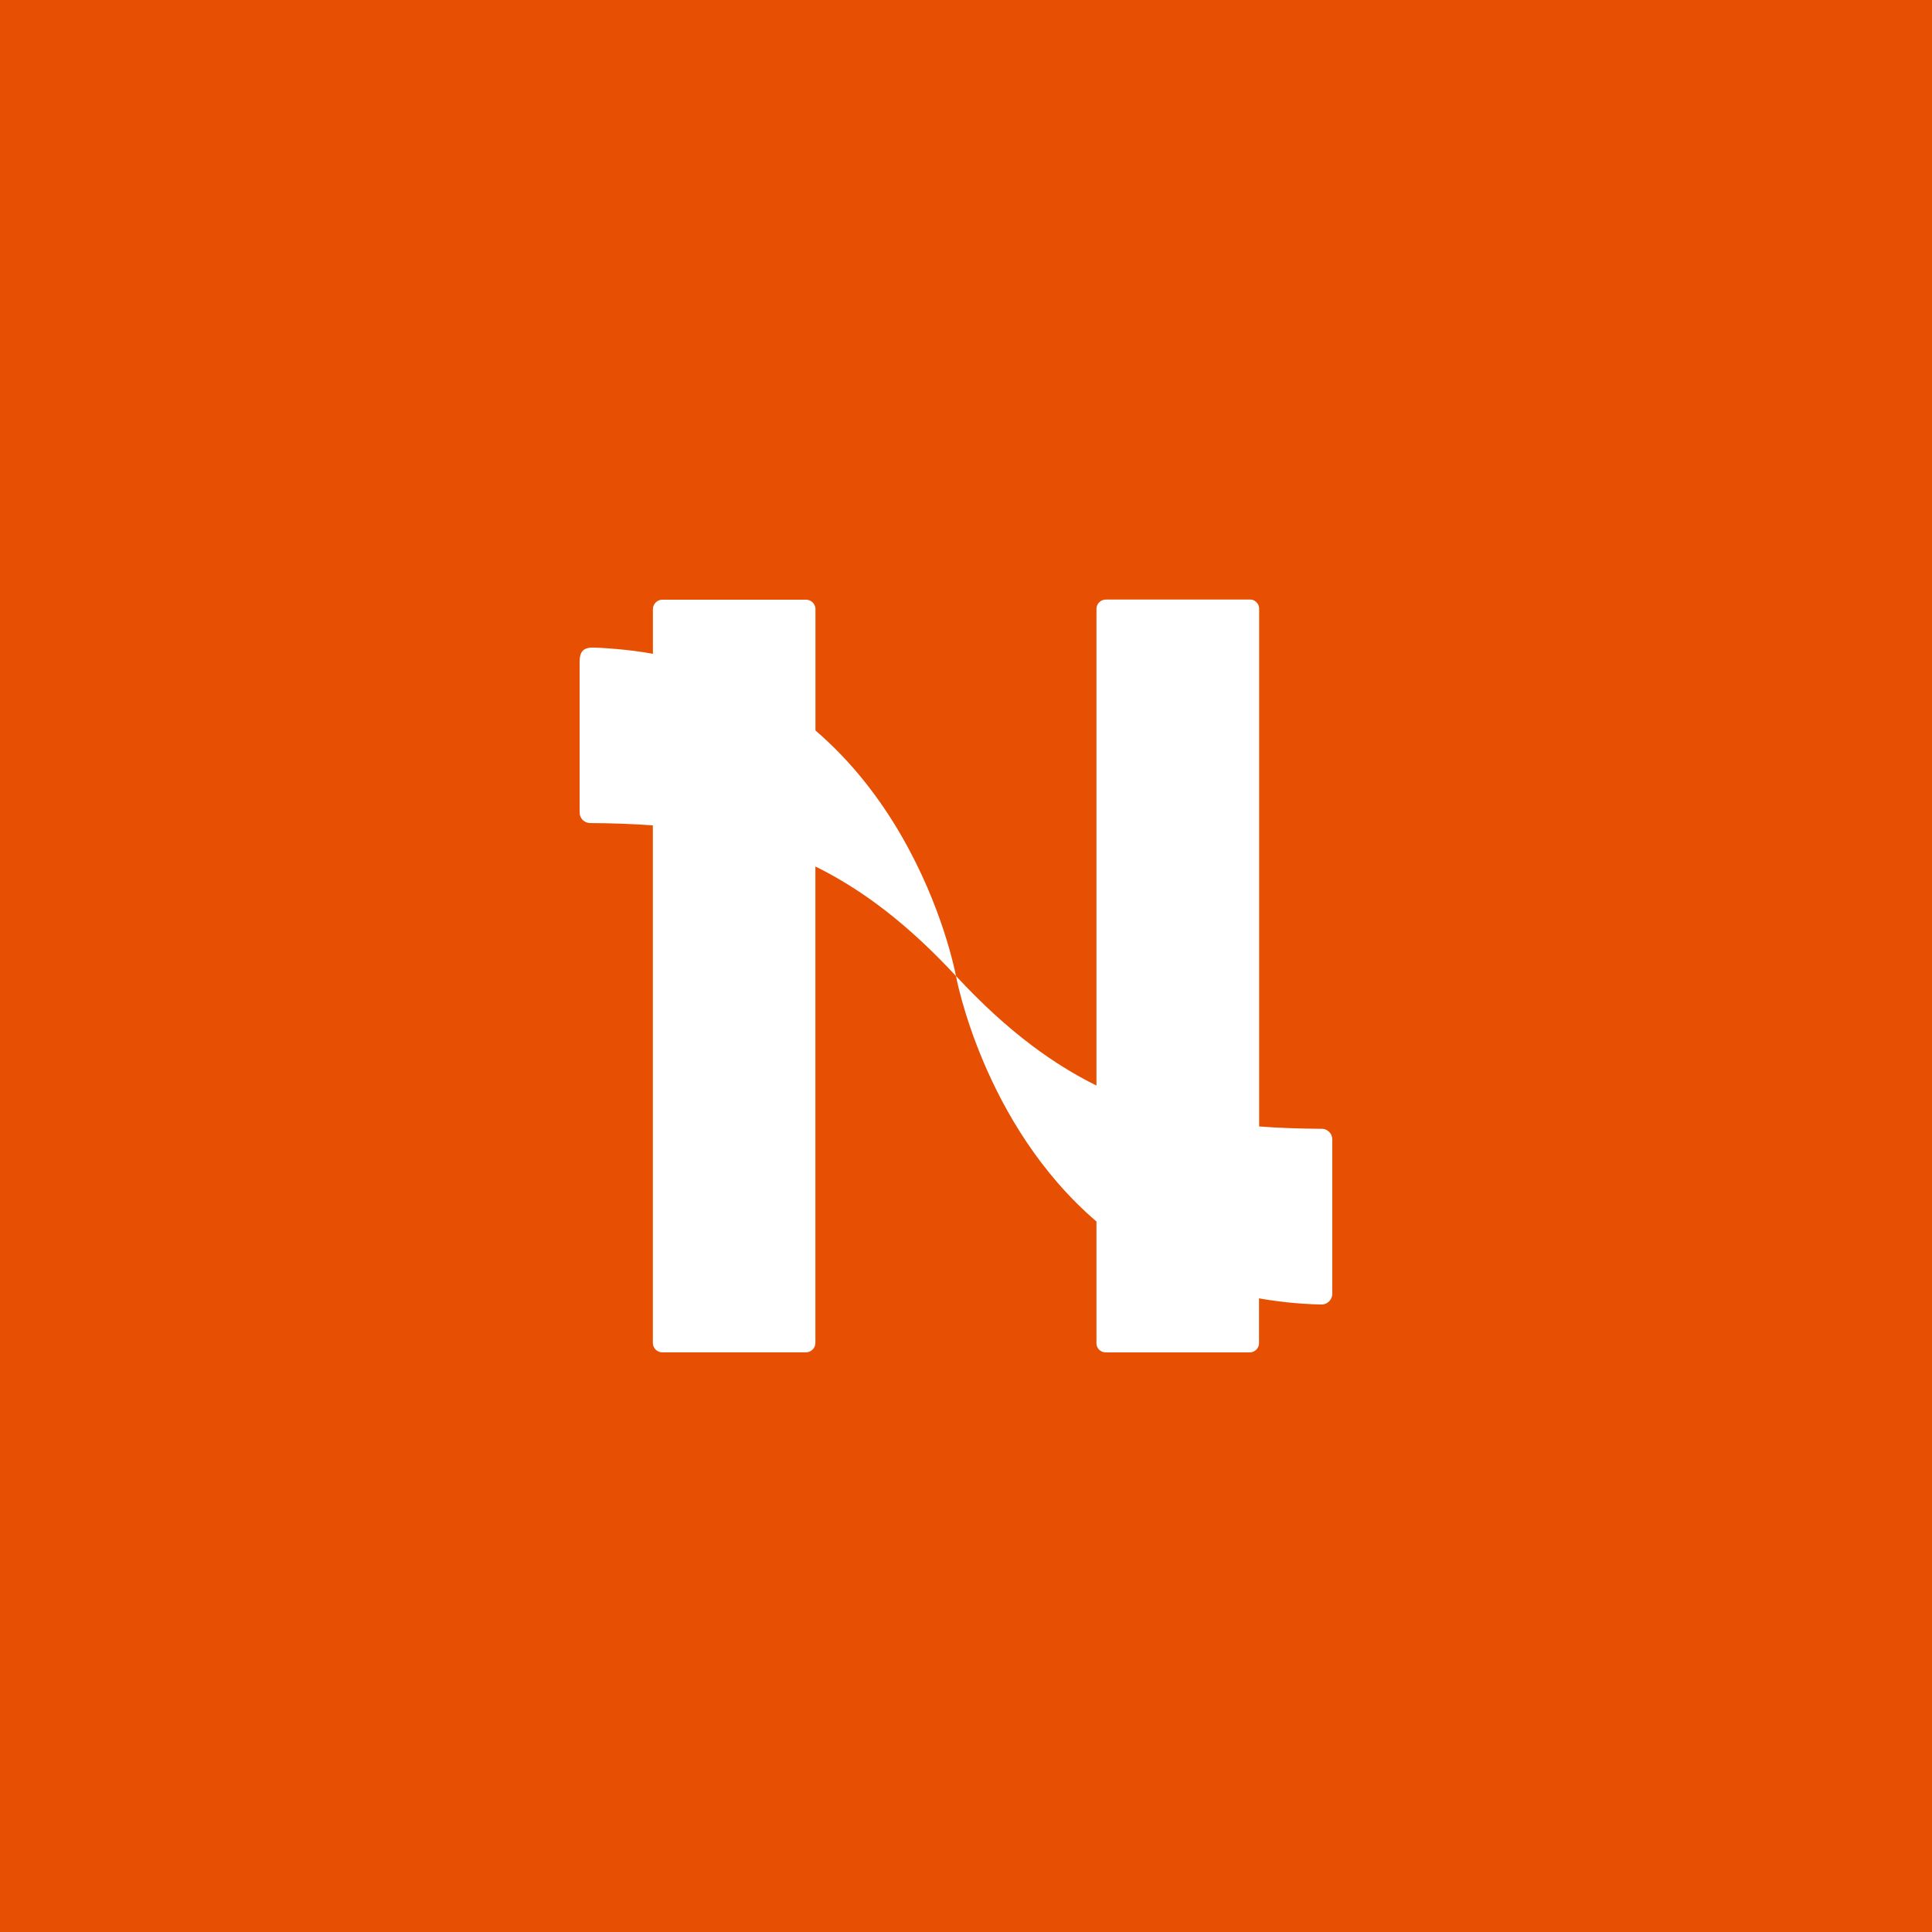
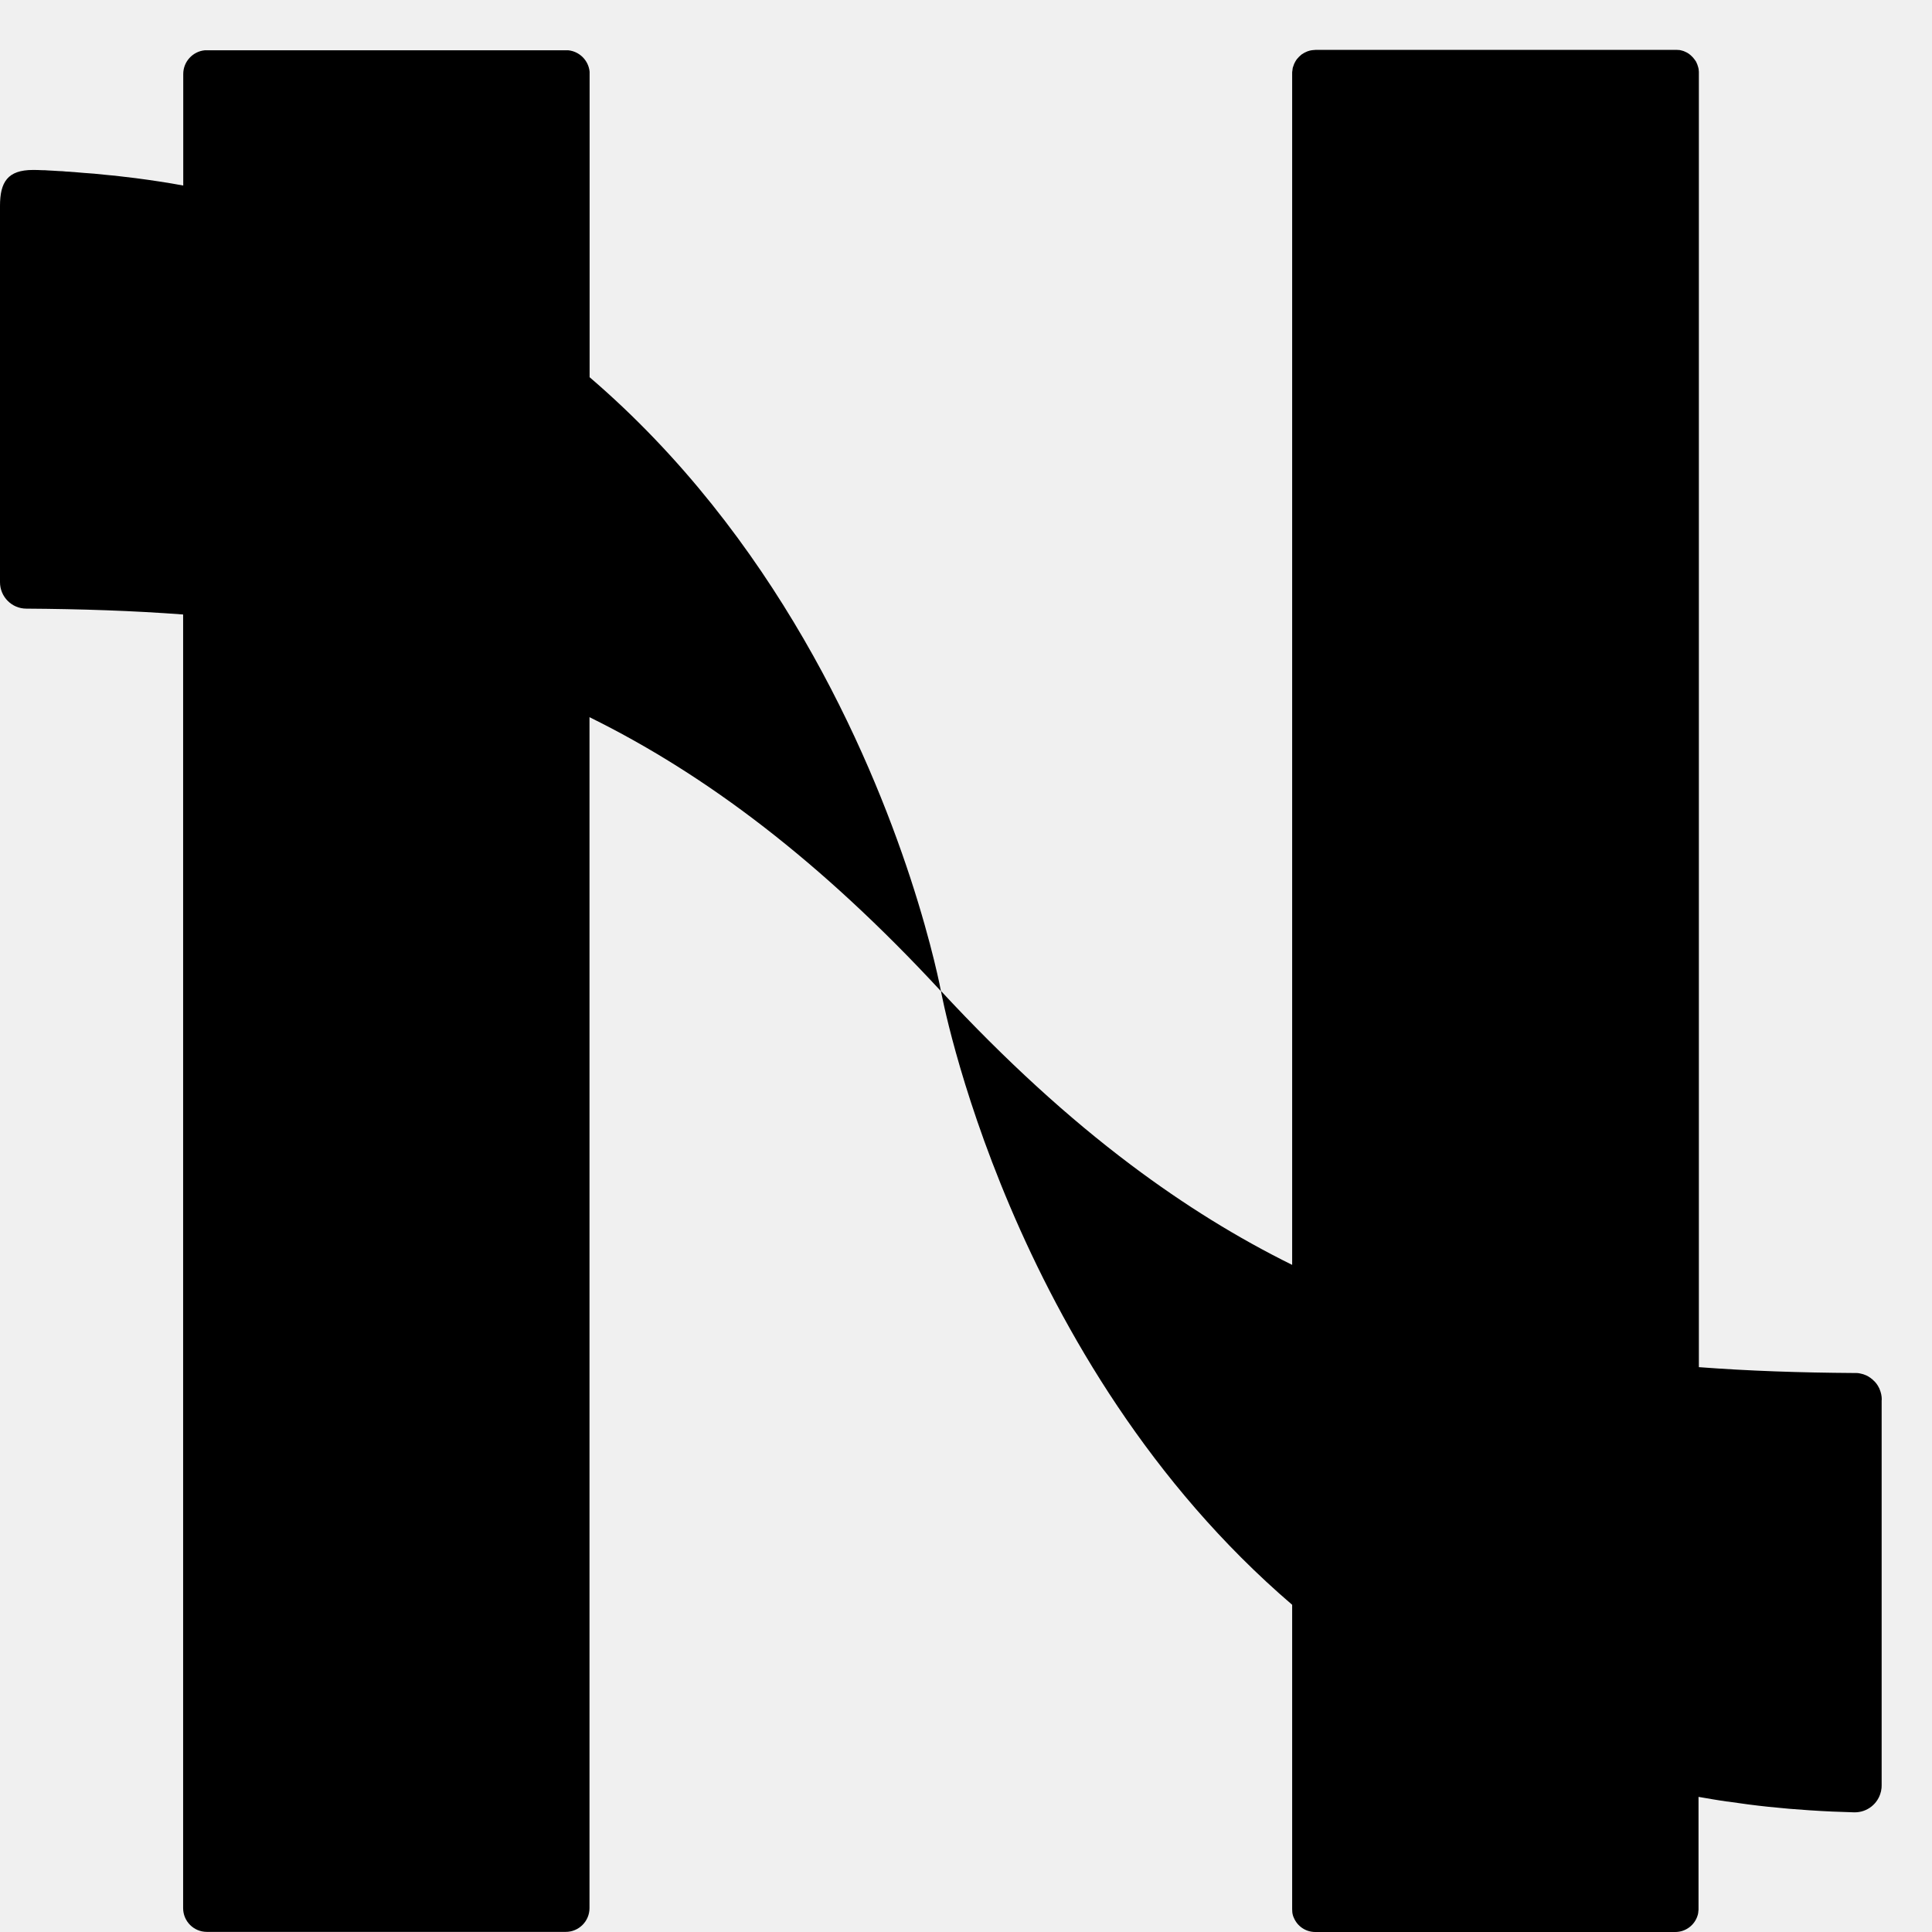
- <svg xmlns="http://www.w3.org/2000/svg" width="500" height="500" viewBox="0 0 500 500" fill="none">
-   <rect width="500" height="500" fill="#e75002" />
-   <g transform="translate(150, 150)">
-     <svg width="200" height="200" viewBox="0 0 33 33" fill="none">
-       <path d="M16.068 16.926C14.021 14.714 12.065 13.233 10.069 12.25V32.592C10.069 32.816 9.887 32.998 9.663 32.998H3.534C3.308 32.998 3.128 32.816 3.128 32.592V10.496C2.266 10.431 1.377 10.402 0.45 10.396C0.201 10.396 0 10.193 0 9.944V3.518C0 3.11 0.13 2.903 0.563 2.903H0.586C0.63 2.903 0.672 2.905 0.714 2.907C0.747 2.907 0.781 2.907 0.816 2.911C0.881 2.915 0.944 2.917 1.007 2.922C1.049 2.922 1.088 2.926 1.128 2.93C1.168 2.932 1.208 2.934 1.247 2.938H1.254C1.31 2.943 1.367 2.947 1.427 2.953C1.547 2.961 1.666 2.97 1.783 2.984C1.842 2.991 1.902 2.995 1.963 3.001C2.082 3.016 2.201 3.028 2.317 3.043C2.593 3.079 2.865 3.12 3.13 3.169V1.264C3.13 1.053 3.292 0.879 3.497 0.859C3.505 0.859 3.513 0.859 3.52 0.859C3.526 0.859 3.532 0.859 3.538 0.859H9.663C9.663 0.859 9.676 0.859 9.68 0.859C9.688 0.859 9.696 0.859 9.707 0.859C9.899 0.879 10.052 1.032 10.071 1.225C10.071 1.233 10.071 1.239 10.071 1.248V6.443C13.237 9.157 14.827 12.796 15.549 14.995C15.932 16.165 16.072 16.928 16.072 16.928L16.068 16.926Z" fill="white" />
-       <path d="M32.14 23.915V30.497C32.14 30.527 32.138 30.556 32.131 30.585C32.131 30.592 32.129 30.598 32.127 30.604C32.079 30.809 31.893 30.96 31.671 30.956C31.418 30.949 31.169 30.939 30.924 30.922H30.92C30.434 30.891 29.966 30.841 29.512 30.772C29.509 30.772 29.507 30.772 29.503 30.772C29.336 30.749 29.173 30.719 29.012 30.692V32.611C29.012 32.621 29.012 32.634 29.009 32.644C29.009 32.657 29.007 32.669 29.005 32.682C29.003 32.692 29.001 32.705 28.997 32.715C28.949 32.879 28.796 33 28.614 33H22.466C22.301 33 22.159 32.9 22.1 32.757C22.094 32.747 22.09 32.734 22.086 32.722C22.079 32.701 22.075 32.68 22.073 32.657C22.073 32.655 22.073 32.653 22.073 32.648C22.073 32.634 22.071 32.621 22.071 32.609C22.071 32.607 22.071 32.605 22.071 32.6V27.411C17.221 23.254 16.072 16.926 16.072 16.926C17.175 18.115 18.248 19.094 19.317 19.897C20.236 20.588 21.148 21.149 22.071 21.605V1.252C22.071 1.237 22.071 1.221 22.075 1.206C22.075 1.195 22.077 1.183 22.079 1.172C22.079 1.162 22.084 1.151 22.088 1.139C22.092 1.124 22.098 1.11 22.104 1.093C22.109 1.082 22.115 1.07 22.121 1.059C22.13 1.043 22.14 1.026 22.151 1.011C22.174 0.982 22.201 0.957 22.23 0.932C22.247 0.921 22.264 0.911 22.278 0.902C22.289 0.896 22.301 0.892 22.312 0.886C22.326 0.879 22.341 0.873 22.358 0.869C22.368 0.865 22.378 0.863 22.391 0.861C22.402 0.859 22.414 0.856 22.425 0.856C22.439 0.854 22.456 0.852 22.471 0.852H28.618C28.618 0.852 28.622 0.852 28.627 0.852C28.641 0.852 28.654 0.852 28.666 0.854C28.668 0.854 28.67 0.854 28.675 0.854C28.695 0.854 28.716 0.861 28.739 0.867C28.754 0.871 28.767 0.875 28.779 0.882C28.813 0.896 28.842 0.913 28.869 0.936C28.909 0.969 28.942 1.009 28.97 1.053C28.986 1.085 28.999 1.118 29.007 1.151C29.012 1.168 29.016 1.187 29.016 1.206C29.018 1.216 29.018 1.229 29.018 1.241V23.352C29.871 23.417 30.752 23.446 31.669 23.452H31.692C31.692 23.452 31.702 23.452 31.706 23.452C31.723 23.452 31.738 23.454 31.753 23.456C31.763 23.459 31.776 23.461 31.786 23.463C31.801 23.467 31.813 23.469 31.826 23.473C31.845 23.48 31.863 23.488 31.88 23.494C31.899 23.503 31.918 23.513 31.935 23.526C31.945 23.532 31.958 23.54 31.968 23.551C31.976 23.555 31.985 23.561 31.991 23.57C32.037 23.609 32.073 23.657 32.098 23.712C32.102 23.718 32.104 23.724 32.106 23.731C32.129 23.785 32.142 23.844 32.142 23.906L32.14 23.915Z" fill="white" />
-     </svg>
-   </g>
+ <svg xmlns="http://www.w3.org/2000/svg" width="33" height="33" viewBox="0 0 33 33" fill="none">
+   <path d="M16.068 16.926C14.021 14.714 12.065 13.233 10.069 12.25V32.592C10.069 32.816 9.887 32.998 9.663 32.998H3.534C3.308 32.998 3.128 32.816 3.128 32.592V10.496C2.266 10.431 1.377 10.402 0.45 10.396C0.201 10.396 0 10.193 0 9.944V3.518C0 3.11 0.13 2.903 0.563 2.903H0.586C0.63 2.903 0.672 2.905 0.714 2.907C0.747 2.907 0.781 2.907 0.816 2.911C0.881 2.915 0.944 2.917 1.007 2.922C1.049 2.922 1.088 2.926 1.128 2.93C1.168 2.932 1.208 2.934 1.247 2.938H1.254C1.31 2.943 1.367 2.947 1.427 2.953C1.547 2.961 1.666 2.97 1.783 2.984C1.842 2.991 1.902 2.995 1.963 3.001C2.082 3.016 2.201 3.028 2.317 3.043C2.593 3.079 2.865 3.12 3.13 3.169V1.264C3.13 1.053 3.292 0.879 3.497 0.859C3.505 0.859 3.513 0.859 3.52 0.859C3.526 0.859 3.532 0.859 3.538 0.859H9.663C9.663 0.859 9.676 0.859 9.68 0.859C9.688 0.859 9.696 0.859 9.707 0.859C9.899 0.879 10.052 1.032 10.071 1.225C10.071 1.233 10.071 1.239 10.071 1.248V6.443C13.237 9.157 14.827 12.796 15.549 14.995C15.932 16.165 16.072 16.928 16.072 16.928L16.068 16.926Z" fill="black" />
+   <path d="M32.14 23.915V30.497C32.14 30.527 32.138 30.556 32.131 30.585C32.131 30.592 32.129 30.598 32.127 30.604C32.079 30.809 31.893 30.96 31.671 30.956C31.418 30.949 31.169 30.939 30.924 30.922H30.92C30.434 30.891 29.966 30.841 29.512 30.772C29.509 30.772 29.507 30.772 29.503 30.772C29.336 30.749 29.173 30.719 29.012 30.692V32.611C29.012 32.621 29.012 32.634 29.009 32.644C29.009 32.657 29.007 32.669 29.005 32.682C29.003 32.692 29.001 32.705 28.997 32.715C28.949 32.879 28.796 33 28.614 33H22.466C22.301 33 22.159 32.9 22.1 32.757C22.094 32.747 22.09 32.734 22.086 32.722C22.079 32.701 22.075 32.68 22.073 32.657C22.073 32.655 22.073 32.653 22.073 32.648C22.073 32.634 22.071 32.621 22.071 32.609C22.071 32.607 22.071 32.605 22.071 32.6V27.411C17.221 23.254 16.072 16.926 16.072 16.926C17.175 18.115 18.248 19.094 19.317 19.897C20.236 20.588 21.148 21.149 22.071 21.605V1.252C22.071 1.237 22.071 1.221 22.075 1.206C22.075 1.195 22.077 1.183 22.079 1.172C22.079 1.162 22.084 1.151 22.088 1.139C22.092 1.124 22.098 1.11 22.104 1.093C22.109 1.082 22.115 1.07 22.121 1.059C22.13 1.043 22.14 1.026 22.151 1.011C22.174 0.982 22.201 0.957 22.23 0.932C22.247 0.921 22.264 0.911 22.278 0.902C22.289 0.896 22.301 0.892 22.312 0.886C22.326 0.879 22.341 0.873 22.358 0.869C22.368 0.865 22.378 0.863 22.391 0.861C22.402 0.859 22.414 0.856 22.425 0.856C22.439 0.854 22.456 0.852 22.471 0.852H28.618C28.618 0.852 28.622 0.852 28.627 0.852C28.641 0.852 28.654 0.852 28.666 0.854C28.668 0.854 28.67 0.854 28.675 0.854C28.695 0.854 28.716 0.861 28.739 0.867C28.754 0.871 28.767 0.875 28.779 0.882C28.813 0.896 28.842 0.913 28.869 0.936C28.909 0.969 28.942 1.009 28.97 1.053C28.986 1.085 28.999 1.118 29.007 1.151C29.012 1.168 29.016 1.187 29.016 1.206C29.018 1.216 29.018 1.229 29.018 1.241V23.352C29.871 23.417 30.752 23.446 31.669 23.452H31.692C31.692 23.452 31.702 23.452 31.706 23.452C31.723 23.452 31.738 23.454 31.753 23.456C31.763 23.459 31.776 23.461 31.786 23.463C31.801 23.467 31.813 23.469 31.826 23.473C31.845 23.48 31.863 23.488 31.88 23.494C31.899 23.503 31.918 23.513 31.935 23.526C31.945 23.532 31.958 23.54 31.968 23.551C31.976 23.555 31.985 23.561 31.991 23.57C32.037 23.609 32.073 23.657 32.098 23.712C32.102 23.718 32.104 23.724 32.106 23.731C32.129 23.785 32.142 23.844 32.142 23.906L32.14 23.915Z" fill="black" />
</svg>
